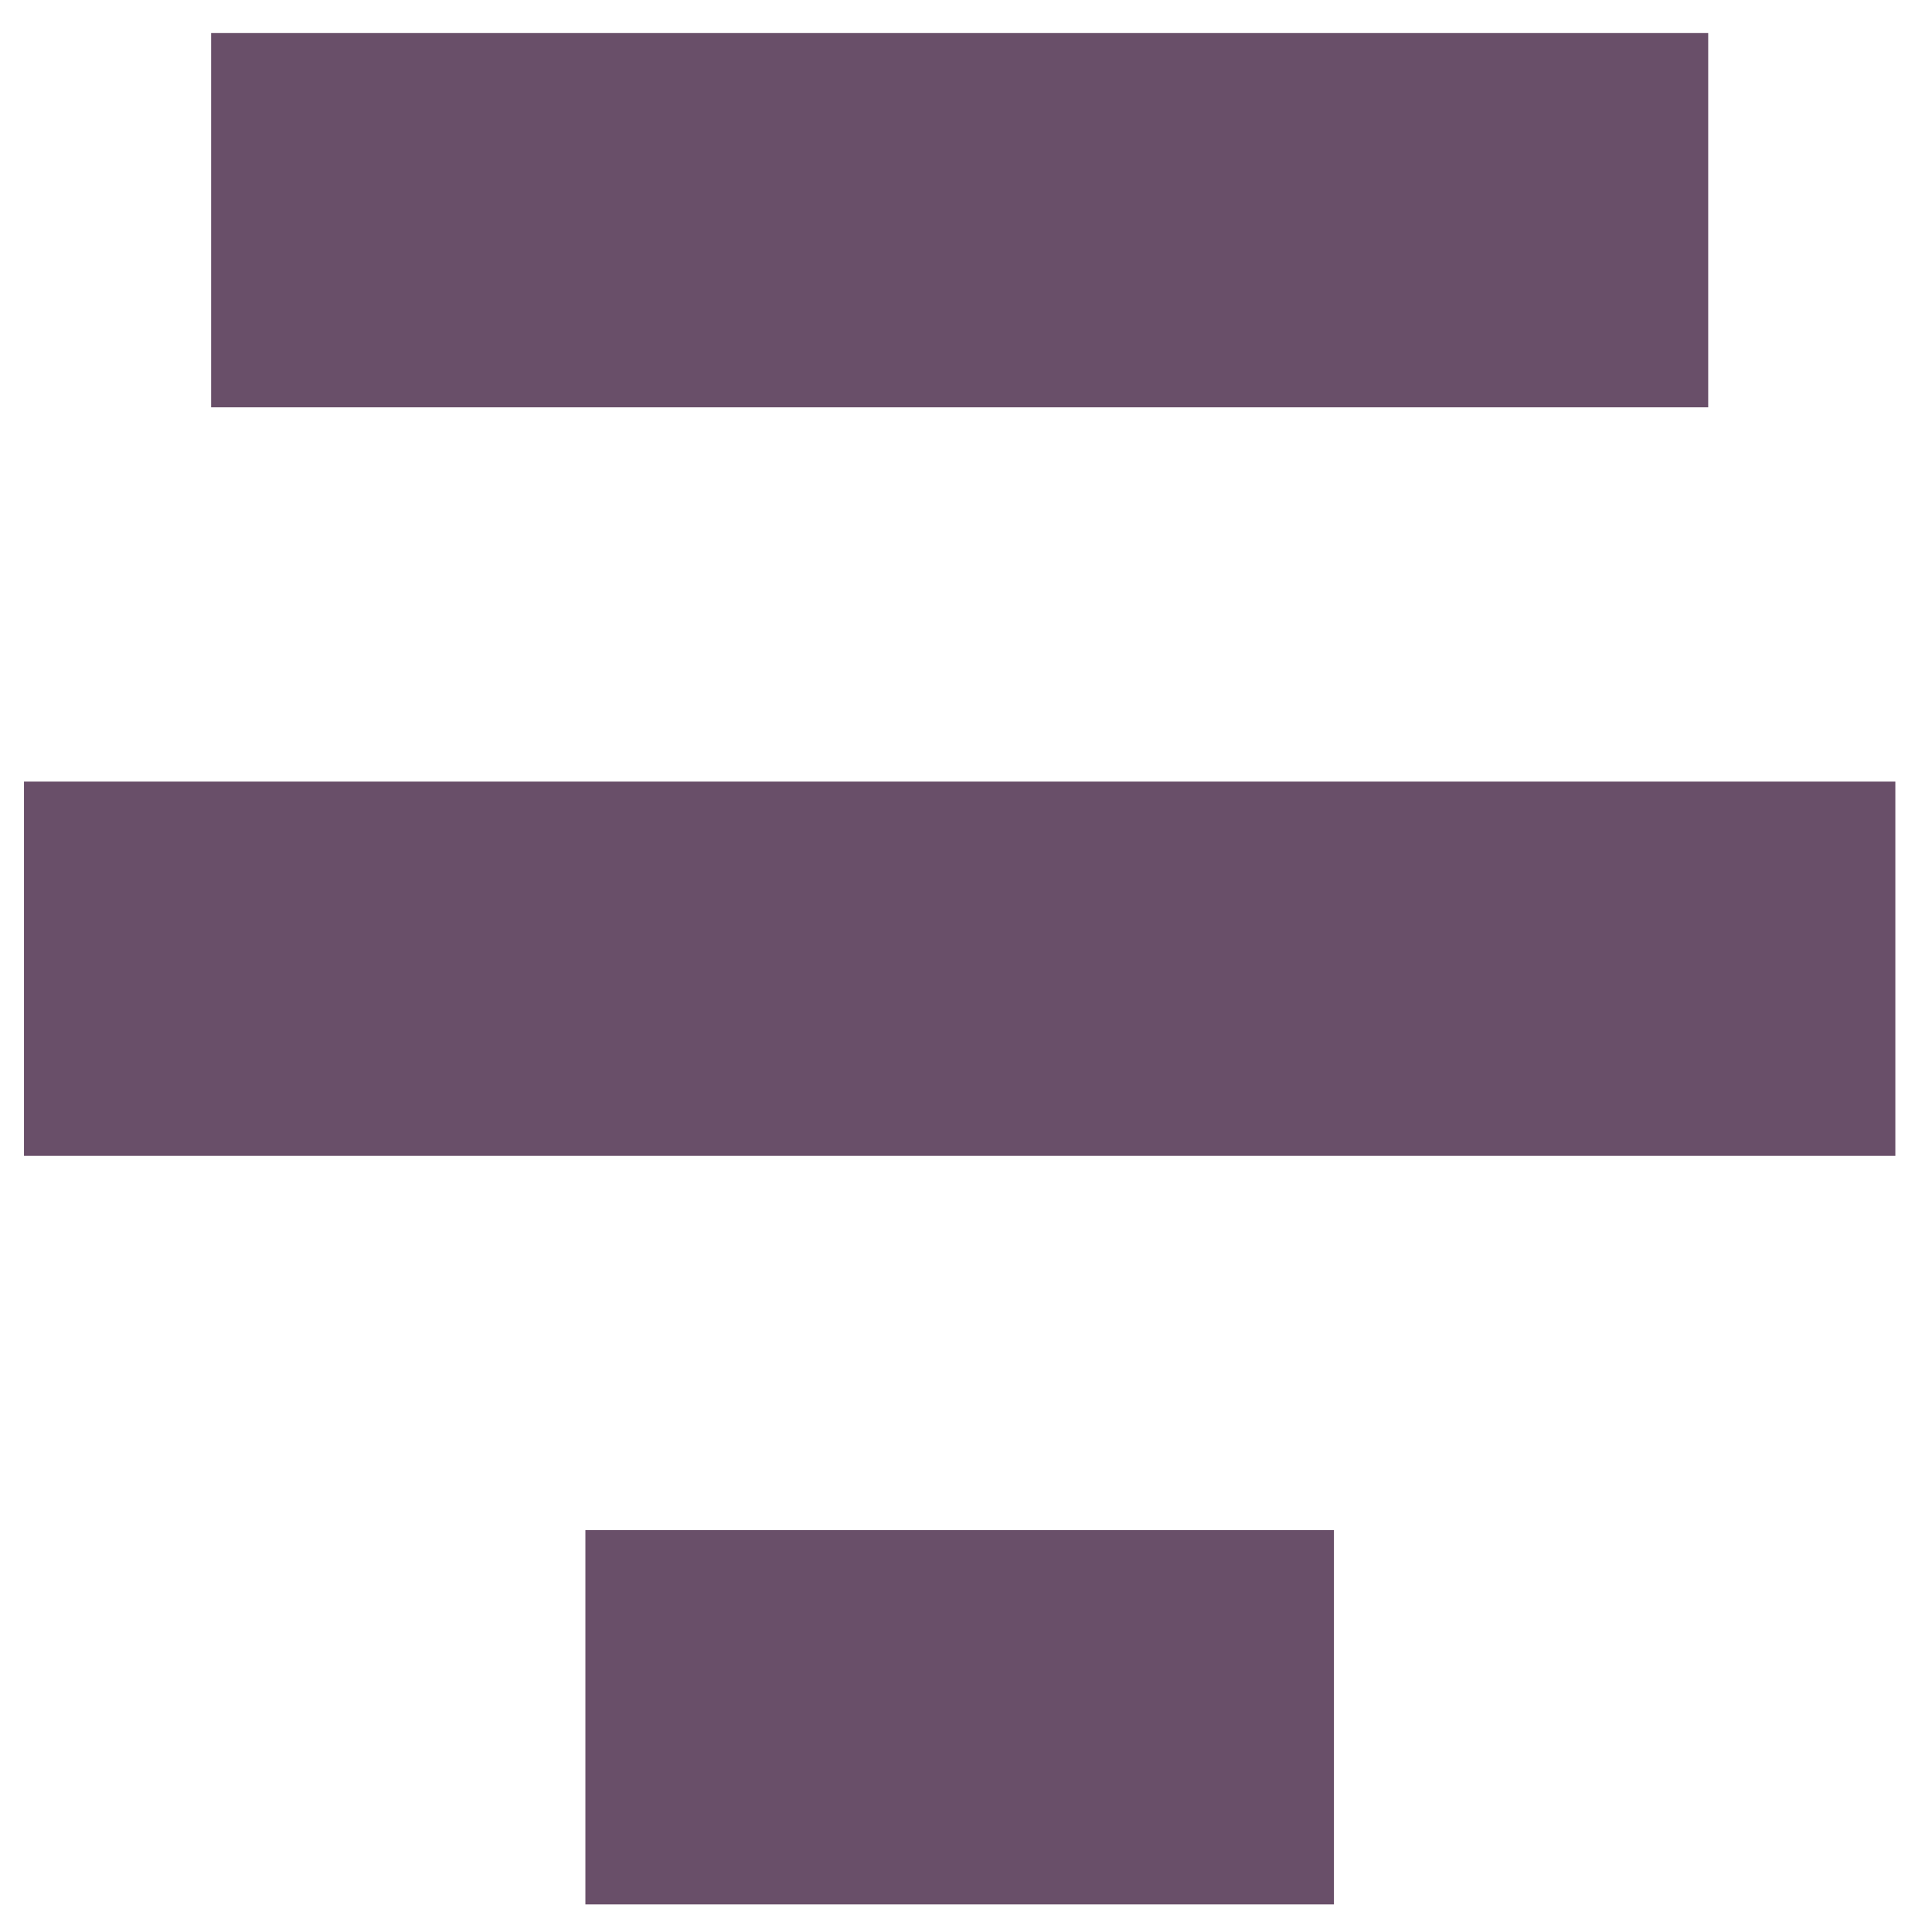
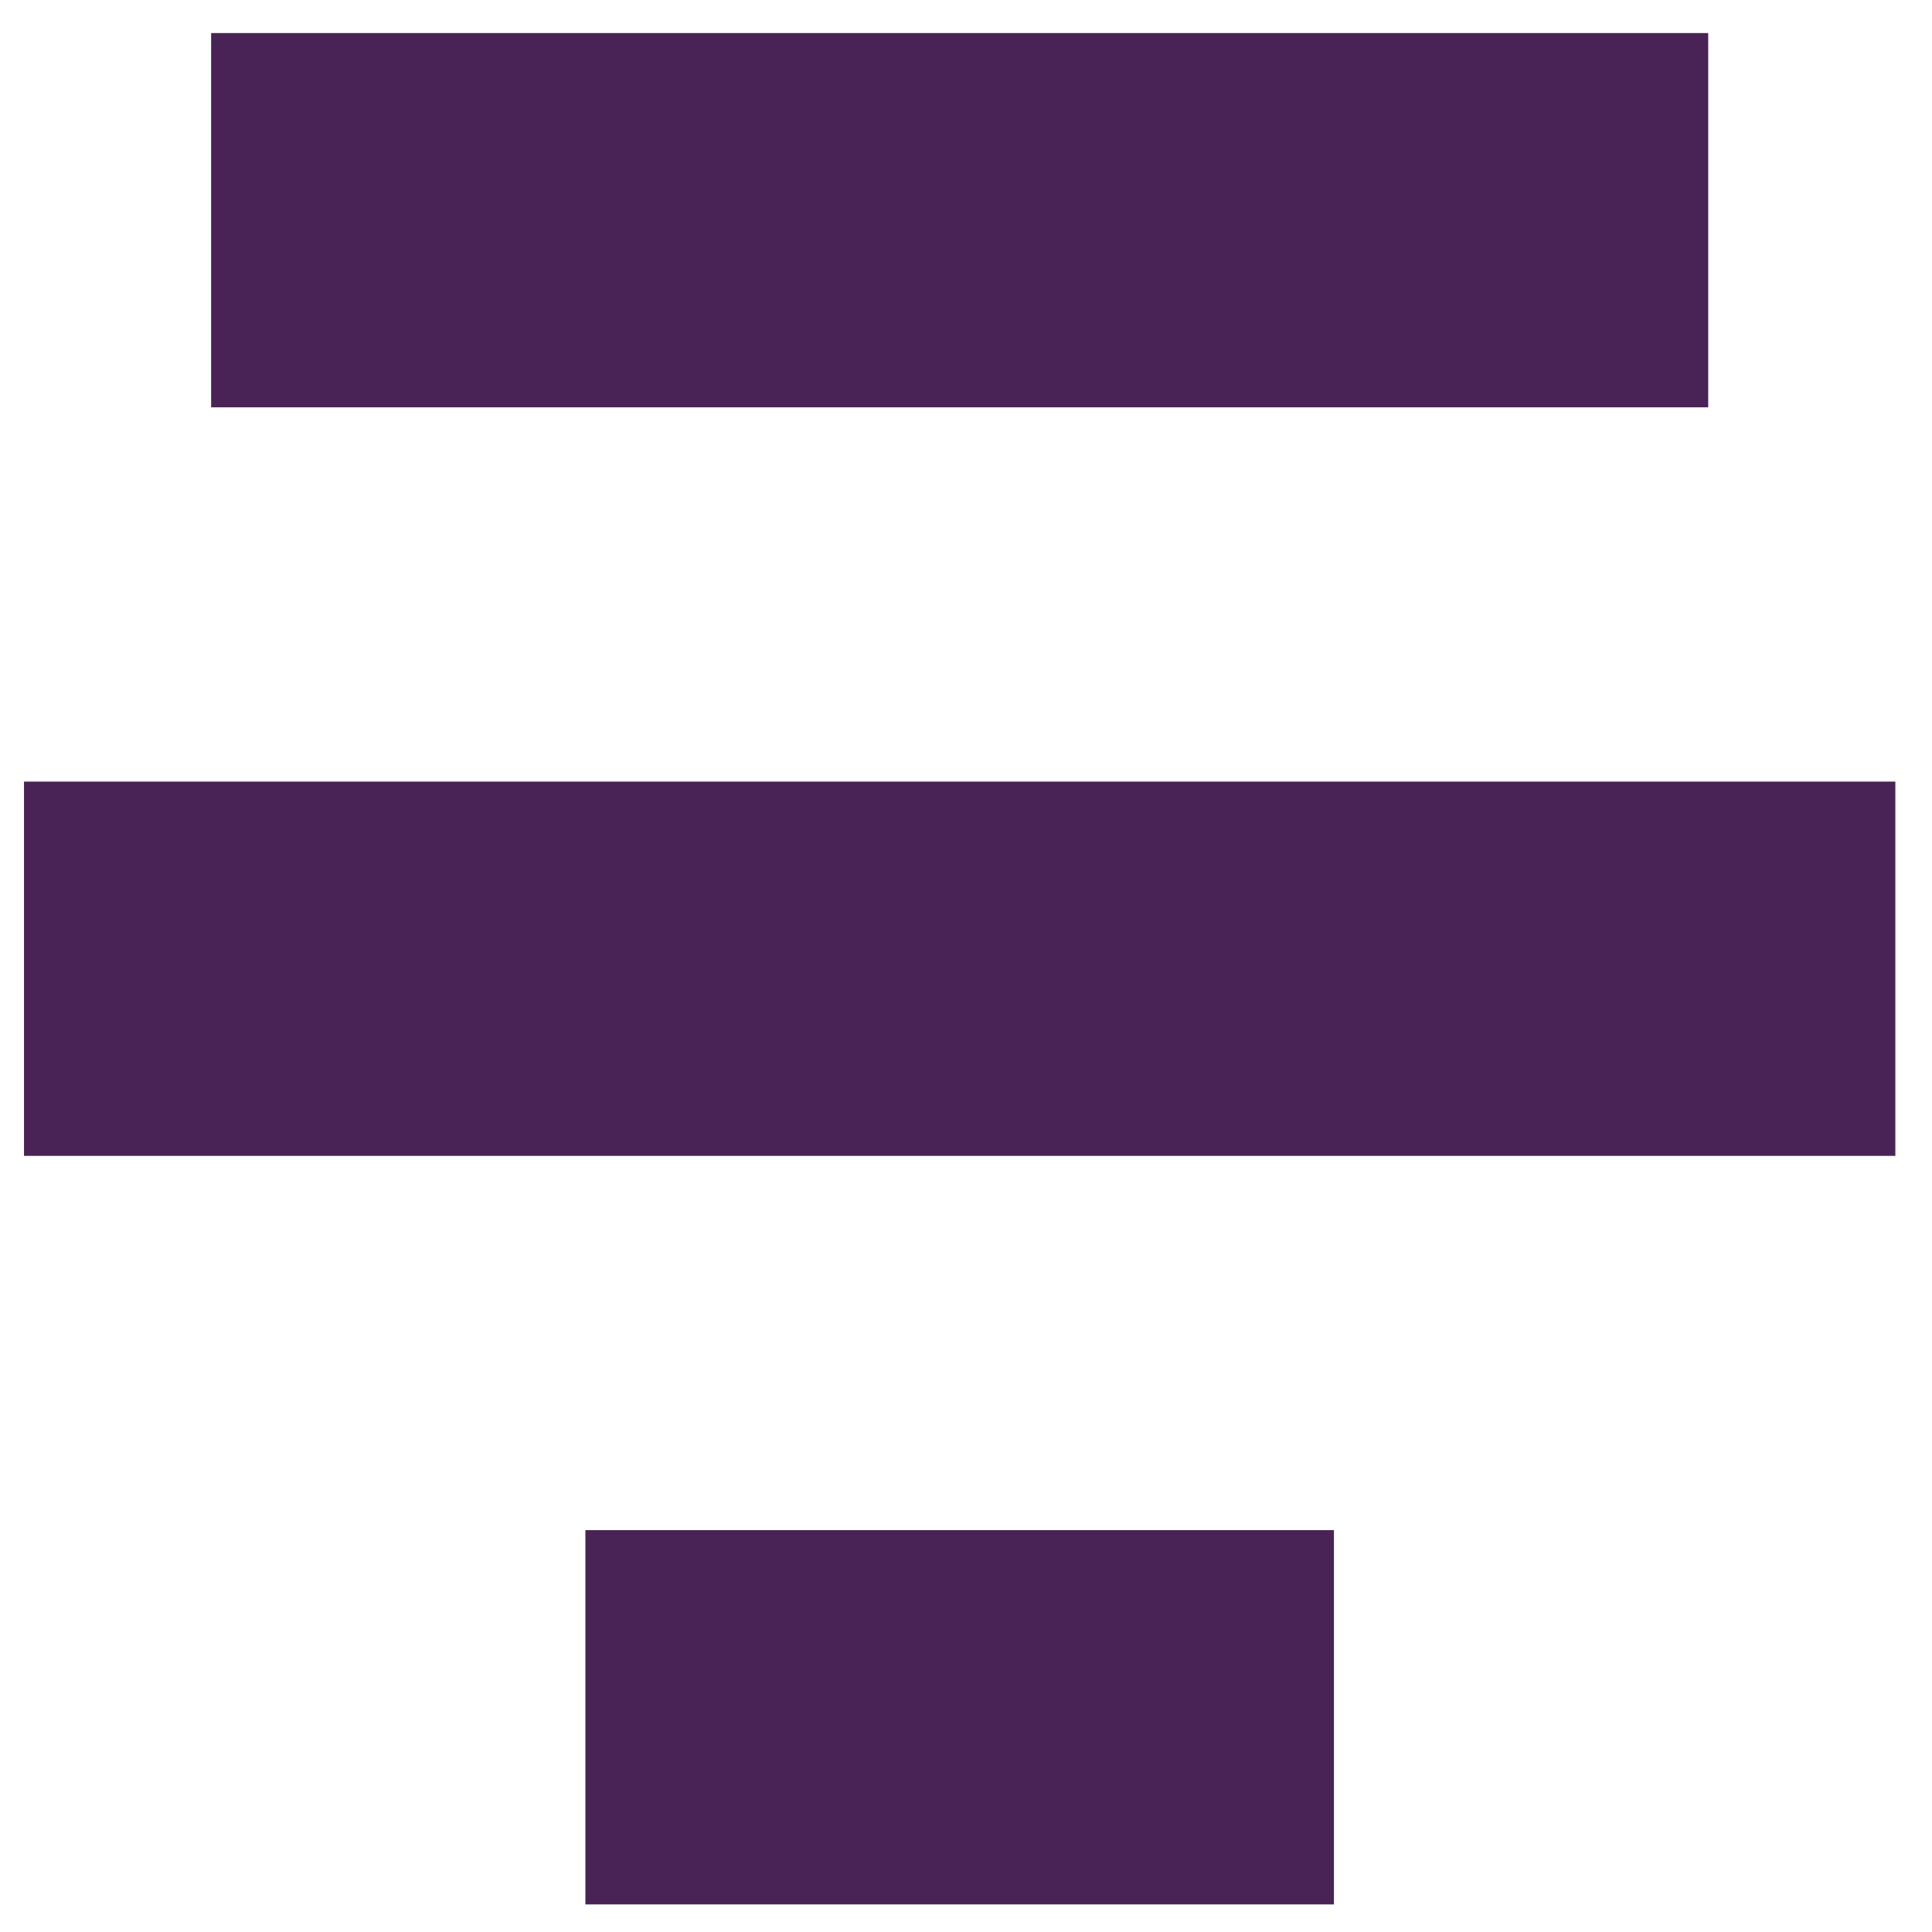
<svg xmlns="http://www.w3.org/2000/svg" xmlns:xlink="http://www.w3.org/1999/xlink" width="256" height="256" id="svg2" version="1.1">
  <defs id="defs4">
    <linearGradient spreadMethod="reflect" gradientUnits="userSpaceOnUse" y2="8" x2="14" y1="8" x1="2" id="linearGradient5931" xlink:href="#id9" />
    <linearGradient spreadMethod="reflect" gradientUnits="userSpaceOnUse" y2="7.418" x2="15.02" y1="7.418" x1="0.947" id="linearGradient5895" xlink:href="#id9" />
    <linearGradient spreadMethod="reflect" gradientUnits="userSpaceOnUse" y2="8.5" x2="16" y1="8.5" x1="0" id="linearGradient5815" xlink:href="#id9" />
    <linearGradient spreadMethod="reflect" gradientUnits="userSpaceOnUse" y2="8.011" x2="14" y1="8.011" x1="1.594" id="linearGradient5693" xlink:href="#id9" />
    <linearGradient spreadMethod="reflect" gradientUnits="userSpaceOnUse" y2="8" x2="14" y1="8" x1="0.969" id="linearGradient5604" xlink:href="#id9" />
    <linearGradient spreadMethod="reflect" gradientUnits="userSpaceOnUse" y2="8.032" x2="15.021" y1="8.032" x1="0.997" id="linearGradient5520" xlink:href="#id9" />
    <linearGradient spreadMethod="reflect" gradientUnits="userSpaceOnUse" y2="8.007" x2="15.992" y1="8.007" x1="0.008" id="linearGradient5464" xlink:href="#id9" />
    <linearGradient spreadMethod="reflect" gradientUnits="userSpaceOnUse" y2="546" x2="136" y1="546" x1="120" id="linearGradient5408" xlink:href="#id9" />
    <linearGradient xlink:href="#id9" id="linearGradient5253" gradientUnits="userSpaceOnUse" x1="0" y1="8" x2="16" y2="8" />
    <linearGradient id="linearGradient5233" gradientUnits="userSpaceOnUse" x1="77.762" y1="75.677" x2="229.189" y2="264.963">
      <stop offset="0" style="stop-color:#58A6D8" id="stop5235" />
      <stop id="stop5237" style="stop-color:#548bbb;stop-opacity:1;" offset="0.471" />
      <stop offset="0.941" style="stop-color:#50719E" id="stop5239" />
      <stop offset="1" style="stop-color:#386EAB" id="stop5241" />
    </linearGradient>
    <linearGradient y2="8" x2="16" y1="8" x1="0" gradientUnits="userSpaceOnUse" id="linearGradient4254" xlink:href="#id9" />
    <linearGradient id="linearGradient5222" gradientUnits="userSpaceOnUse" x1="77.762" y1="75.677" x2="229.189" y2="264.963">
      <stop offset="0" style="stop-color:#58A6D8" id="stop5224" />
      <stop id="stop5226" style="stop-color:#548bbb;stop-opacity:1;" offset="0.471" />
      <stop offset="0.941" style="stop-color:#50719E" id="stop5228" />
      <stop offset="1" style="stop-color:#386EAB" id="stop5230" />
    </linearGradient>
    <linearGradient y2="8" x2="16" y1="8" x1="0" gradientUnits="userSpaceOnUse" id="linearGradient4252" xlink:href="#id9" />
    <linearGradient id="linearGradient5211" gradientUnits="userSpaceOnUse" x1="77.762" y1="75.677" x2="229.189" y2="264.963">
      <stop offset="0" style="stop-color:#58A6D8" id="stop5213" />
      <stop id="stop5215" style="stop-color:#548bbb;stop-opacity:1;" offset="0.471" />
      <stop offset="0.941" style="stop-color:#50719E" id="stop5217" />
      <stop offset="1" style="stop-color:#386EAB" id="stop5219" />
    </linearGradient>
    <linearGradient y2="8" x2="16" y1="8" x1="0" gradientUnits="userSpaceOnUse" id="linearGradient4250" xlink:href="#id9" />
    <linearGradient id="linearGradient5200" gradientUnits="userSpaceOnUse" x1="77.762" y1="75.677" x2="229.189" y2="264.963">
      <stop offset="0" style="stop-color:#58A6D8" id="stop5202" />
      <stop id="stop5204" style="stop-color:#548bbb;stop-opacity:1;" offset="0.471" />
      <stop offset="0.941" style="stop-color:#50719E" id="stop5206" />
      <stop offset="1" style="stop-color:#386EAB" id="stop5208" />
    </linearGradient>
    <linearGradient id="linearGradient5189" gradientUnits="userSpaceOnUse" x1="77.762" y1="75.677" x2="229.189" y2="264.963">
      <stop offset="0" style="stop-color:#58A6D8" id="stop5191" />
      <stop id="stop5193" style="stop-color:#548bbb;stop-opacity:1;" offset="0.471" />
      <stop offset="0.941" style="stop-color:#50719E" id="stop5195" />
      <stop offset="1" style="stop-color:#386EAB" id="stop5197" />
    </linearGradient>
    <linearGradient y2="546" x2="136" y1="546" x1="120" gradientUnits="userSpaceOnUse" id="linearGradient4268" xlink:href="#id9" />
    <linearGradient id="linearGradient5178" gradientUnits="userSpaceOnUse" x1="77.762" y1="75.677" x2="229.189" y2="264.963">
      <stop offset="0" style="stop-color:#58A6D8" id="stop5180" />
      <stop id="stop5182" style="stop-color:#548bbb;stop-opacity:1;" offset="0.471" />
      <stop offset="0.941" style="stop-color:#50719E" id="stop5184" />
      <stop offset="1" style="stop-color:#386EAB" id="stop5186" />
    </linearGradient>
    <linearGradient gradientUnits="userSpaceOnUse" y2="546" x2="136" y1="546" x1="120" id="linearGradient4264" xlink:href="#id9" />
    <linearGradient id="linearGradient5167" gradientUnits="userSpaceOnUse" x1="77.762" y1="75.677" x2="229.189" y2="264.963">
      <stop offset="0" style="stop-color:#58A6D8" id="stop5169" />
      <stop id="stop5171" style="stop-color:#548bbb;stop-opacity:1;" offset="0.471" />
      <stop offset="0.941" style="stop-color:#50719E" id="stop5173" />
      <stop offset="1" style="stop-color:#386EAB" id="stop5175" />
    </linearGradient>
    <linearGradient y2="8" x2="16" y1="8" x1="0" gradientUnits="userSpaceOnUse" id="linearGradient4242" xlink:href="#id9" />
    <linearGradient id="linearGradient5156" gradientUnits="userSpaceOnUse" x1="77.762" y1="75.677" x2="229.189" y2="264.963">
      <stop offset="0" style="stop-color:#58A6D8" id="stop5158" />
      <stop id="stop5160" style="stop-color:#548bbb;stop-opacity:1;" offset="0.471" />
      <stop offset="0.941" style="stop-color:#50719E" id="stop5162" />
      <stop offset="1" style="stop-color:#386EAB" id="stop5164" />
    </linearGradient>
    <linearGradient y2="8" x2="16" y1="8" x1="0" gradientUnits="userSpaceOnUse" id="linearGradient4240" xlink:href="#id9" />
    <linearGradient id="linearGradient5145" gradientUnits="userSpaceOnUse" x1="77.762" y1="75.677" x2="229.189" y2="264.963">
      <stop offset="0" style="stop-color:#58A6D8" id="stop5147" />
      <stop id="stop5149" style="stop-color:#548bbb;stop-opacity:1;" offset="0.471" />
      <stop offset="0.941" style="stop-color:#50719E" id="stop5151" />
      <stop offset="1" style="stop-color:#386EAB" id="stop5153" />
    </linearGradient>
    <linearGradient y2="8" x2="16" y1="8" x1="0" gradientUnits="userSpaceOnUse" id="linearGradient4238" xlink:href="#id9" />
    <linearGradient id="id9" gradientUnits="userSpaceOnUse" x1="77.762" y1="75.677" x2="229.189" y2="264.963">
      <stop offset="0" style="stop-color:#58A6D8" id="stop3151" />
      <stop id="stop4258" style="stop-color:#548bbb;stop-opacity:1;" offset="0.471" />
      <stop offset="0.941" style="stop-color:#50719E" id="stop3153" />
      <stop offset="1" style="stop-color:#386EAB" id="stop3155" />
    </linearGradient>
    <linearGradient gradientUnits="userSpaceOnUse" y2="8" x2="16" y1="8" x1="0" id="linearGradient4236" xlink:href="#id9" />
    <linearGradient xlink:href="#id9" id="linearGradient3969" x1="-0" y1="8.015" x2="16.054" y2="8.015" gradientUnits="userSpaceOnUse" spreadMethod="reflect" />
    <linearGradient xlink:href="#id9" id="linearGradient4005" x1="5.028" y1="7.5" x2="12.031" y2="7.5" gradientUnits="userSpaceOnUse" spreadMethod="reflect" />
    <linearGradient xlink:href="#id9" id="linearGradient4041" x1="2" y1="7.998" x2="13" y2="7.998" gradientUnits="userSpaceOnUse" spreadMethod="reflect" />
    <linearGradient xlink:href="#id9" id="linearGradient4201" x1="2" y1="7.498" x2="13" y2="7.498" gradientUnits="userSpaceOnUse" spreadMethod="reflect" />
    <linearGradient xlink:href="#id9" id="linearGradient4241" x1="2" y1="8" x2="14" y2="8" gradientUnits="userSpaceOnUse" spreadMethod="reflect" />
    <linearGradient xlink:href="#id9" id="linearGradient4349" x1="0.906" y1="7.641" x2="15.875" y2="7.641" gradientUnits="userSpaceOnUse" spreadMethod="reflect" />
    <linearGradient xlink:href="#id9" id="linearGradient4383" x1="3.997" y1="7.5" x2="11" y2="7.5" gradientUnits="userSpaceOnUse" spreadMethod="reflect" />
  </defs>
  <g id="layer1" transform="translate(0,-796.3622)">
-     <g id="g4582" transform="matrix(24.7964,0,0,24.7964,-71.20515,726.3534)" style="fill:#694f69;fill-opacity:1">
-       <g style="display:inline;fill:#694f69;fill-opacity:1" id="layer9" transform="translate(-101.0002,-277)">
-         <rect width="8" style="color:#bebebe;fill:#694f69;fill-opacity:1;stroke:none;stroke-width:1;marker:none;visibility:visible;display:inline;overflow:visible" height="2" id="rect3825-9-8-7-9" y="280" x="105" />
-         <rect width="10" style="color:#bebebe;fill:#694f69;fill-opacity:1;stroke:none;stroke-width:1;marker:none;visibility:visible;display:inline;overflow:visible" height="2" id="rect3825-9-8-7-8-4" y="284" x="104" />
-         <rect width="4" style="color:#bebebe;fill:#694f69;fill-opacity:1;stroke:none;stroke-width:1;marker:none;visibility:visible;display:inline;overflow:visible" height="2" id="rect3825-9-8-7-8-9-9" y="288" x="107" />
+     <g id="g4582" transform="matrix(24.7964,0,0,24.7964,-71.20515,726.3534)" style="fill:#492356;fill-opacity:1">
+       <g style="display:inline;fill:#492356;fill-opacity:1" id="layer9" transform="translate(-101.0002,-277)">
+         <rect width="8" style="color:#bebebe;fill:#492356;fill-opacity:1;stroke:none;stroke-width:1;marker:none;visibility:visible;display:inline;overflow:visible" height="2" id="rect3825-9-8-7-9" y="280" x="105" />
+         <rect width="10" style="color:#bebebe;fill:#492356;fill-opacity:1;stroke:none;stroke-width:1;marker:none;visibility:visible;display:inline;overflow:visible" height="2" id="rect3825-9-8-7-8-4" y="284" x="104" />
+         <rect width="4" style="color:#bebebe;fill:#492356;fill-opacity:1;stroke:none;stroke-width:1;marker:none;visibility:visible;display:inline;overflow:visible" height="2" id="rect3825-9-8-7-8-9-9" y="288" x="107" />
      </g>
-       <g id="layer10" transform="translate(-101.0002,-277)" style="fill:#694f69;fill-opacity:1" />
-       <g id="layer11" transform="translate(-101.0002,-277)" style="fill:#694f69;fill-opacity:1" />
-       <g id="layer12" transform="translate(-101.0002,-277)" style="fill:#694f69;fill-opacity:1" />
-       <g id="layer13" transform="translate(-101.0002,-277)" style="fill:#694f69;fill-opacity:1" />
-       <g id="layer14" transform="translate(-101.0002,-277)" style="fill:#694f69;fill-opacity:1" />
-       <g style="display:inline;fill:#694f69;fill-opacity:1" id="layer15" transform="translate(-101.0002,-277)" />
-       <g style="display:inline;fill:#694f69;fill-opacity:1" id="g4953" transform="translate(-101.0002,-277)" />
+       <g id="layer10" transform="translate(-101.0002,-277)" style="fill:#492356;fill-opacity:1" />
+       <g id="layer11" transform="translate(-101.0002,-277)" style="fill:#492356;fill-opacity:1" />
+       <g id="layer12" transform="translate(-101.0002,-277)" style="fill:#492356;fill-opacity:1" />
+       <g id="layer13" transform="translate(-101.0002,-277)" style="fill:#492356;fill-opacity:1" />
+       <g id="layer14" transform="translate(-101.0002,-277)" style="fill:#492356;fill-opacity:1" />
+       <g style="display:inline;fill:#492356;fill-opacity:1" id="layer15" transform="translate(-101.0002,-277)" />
+       <g style="display:inline;fill:#492356;fill-opacity:1" id="g4953" transform="translate(-101.0002,-277)" />
    </g>
  </g>
</svg>
